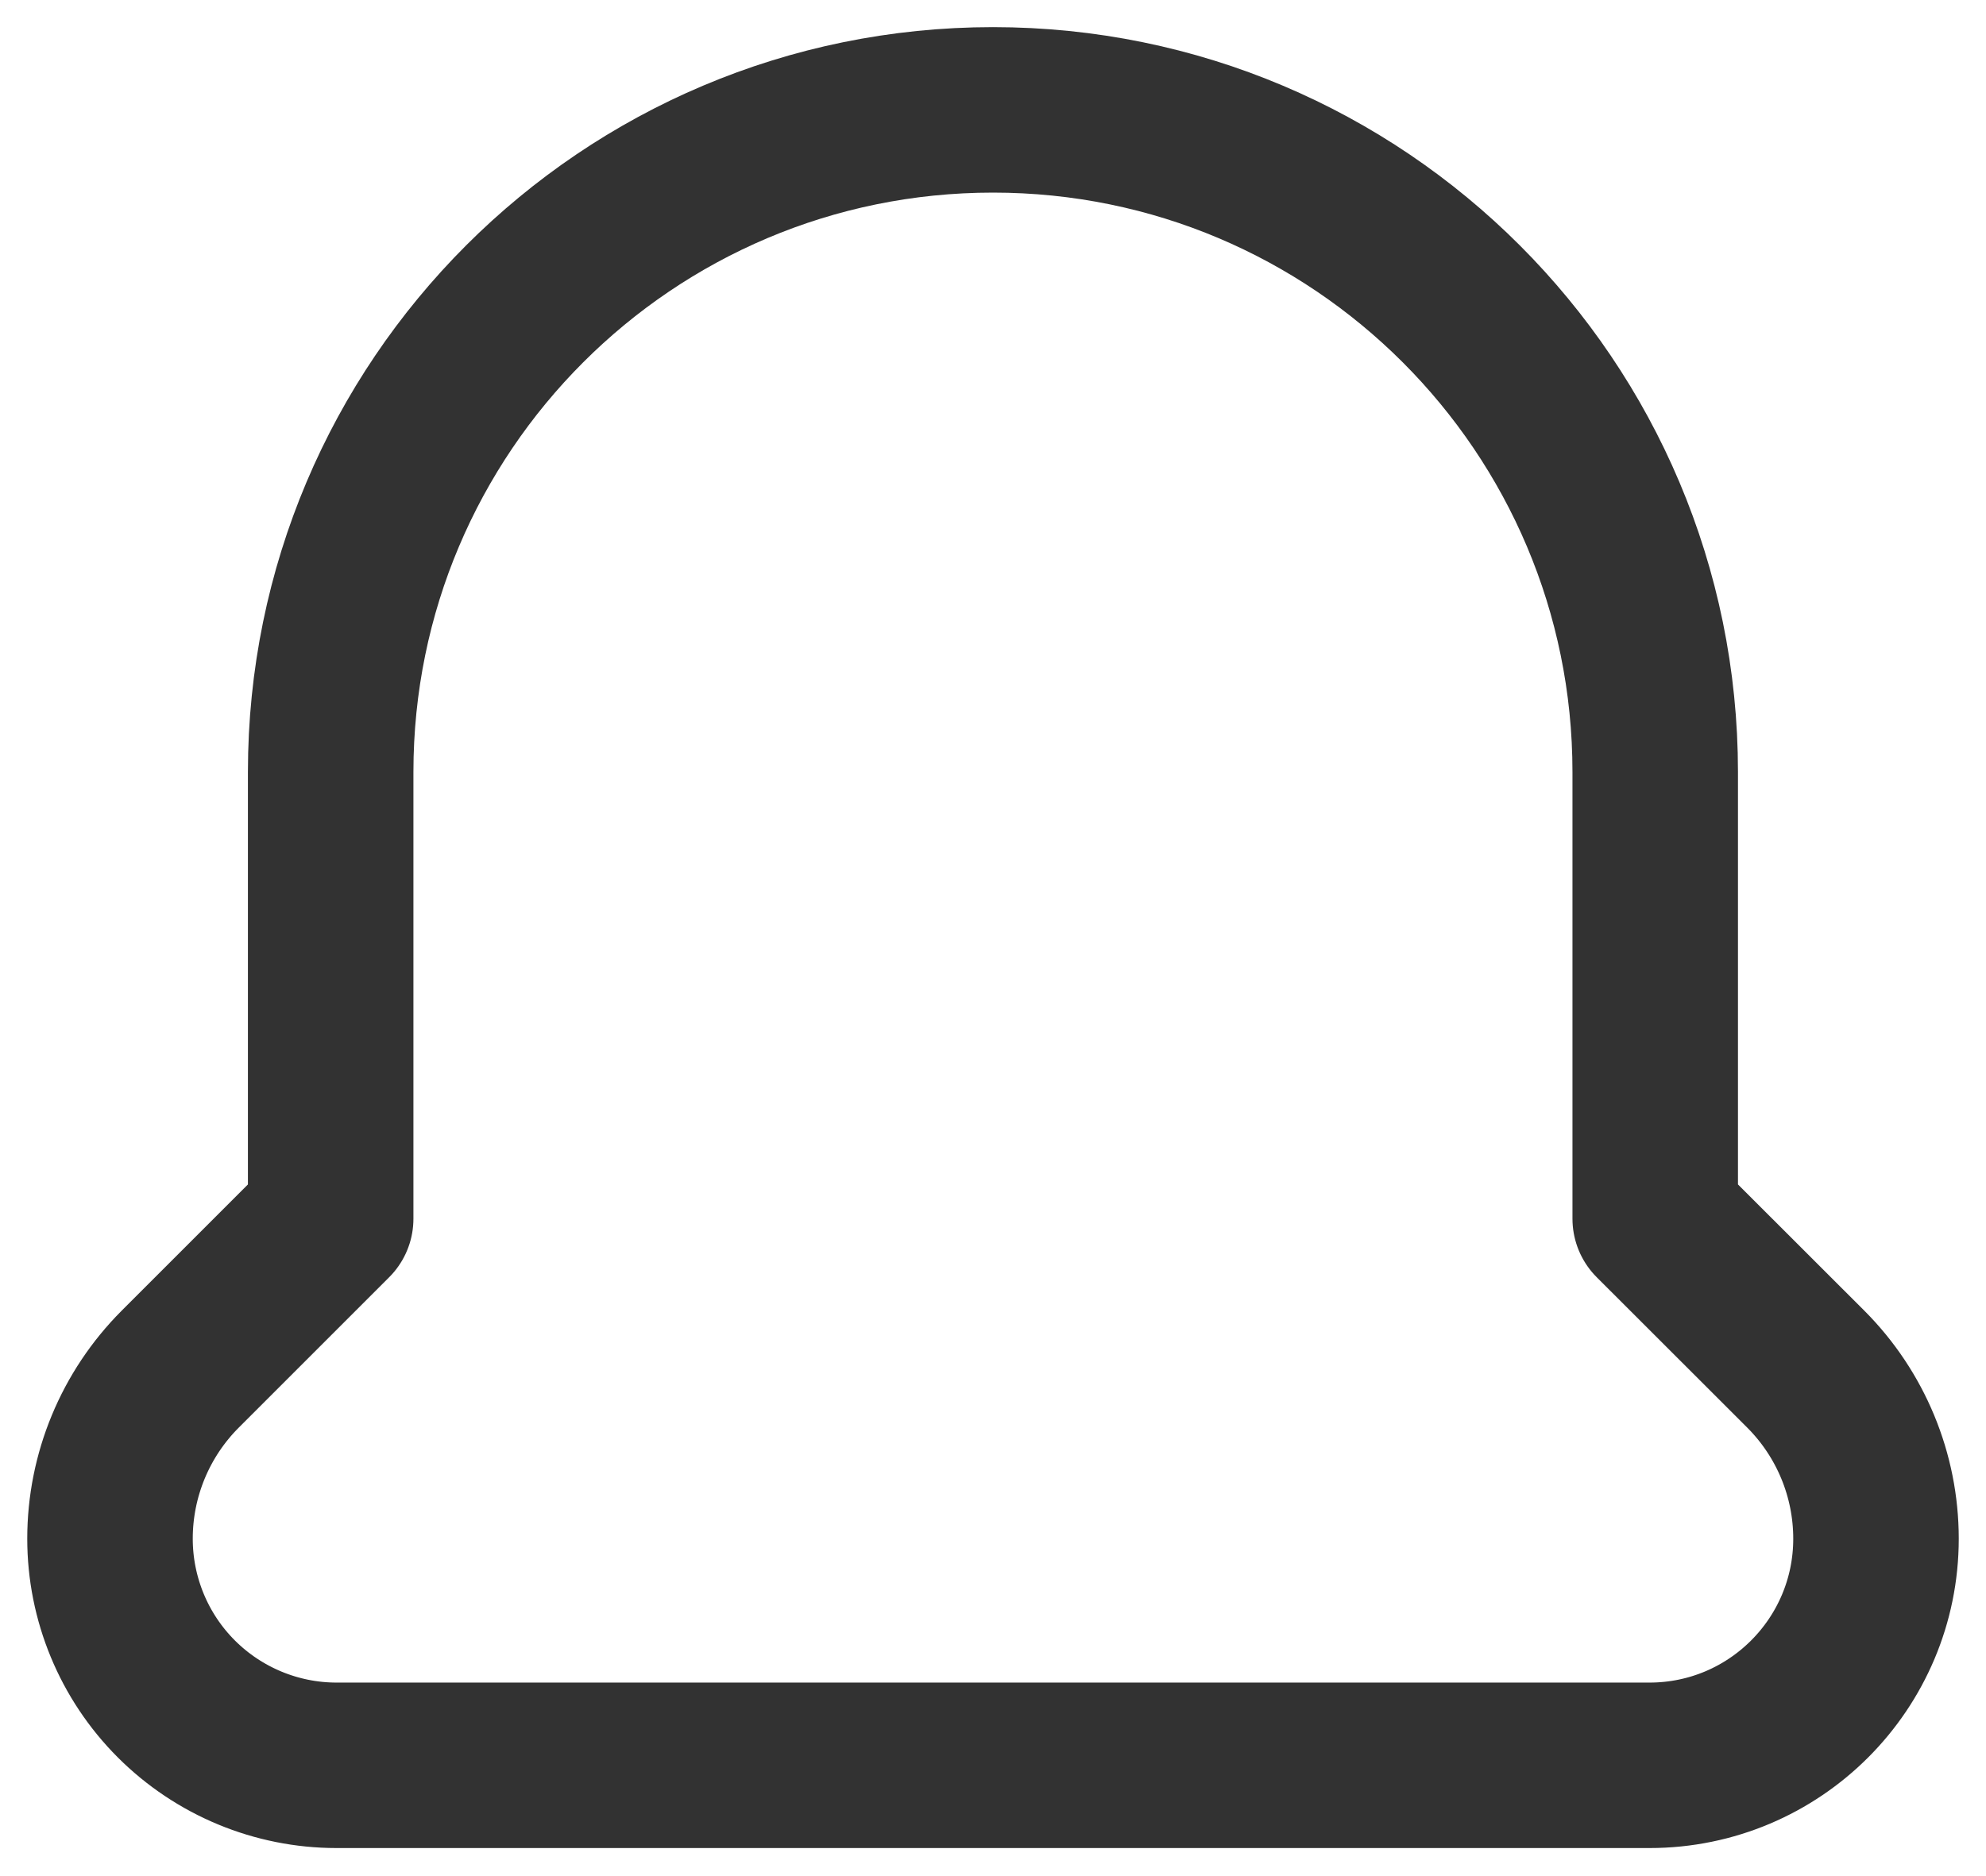
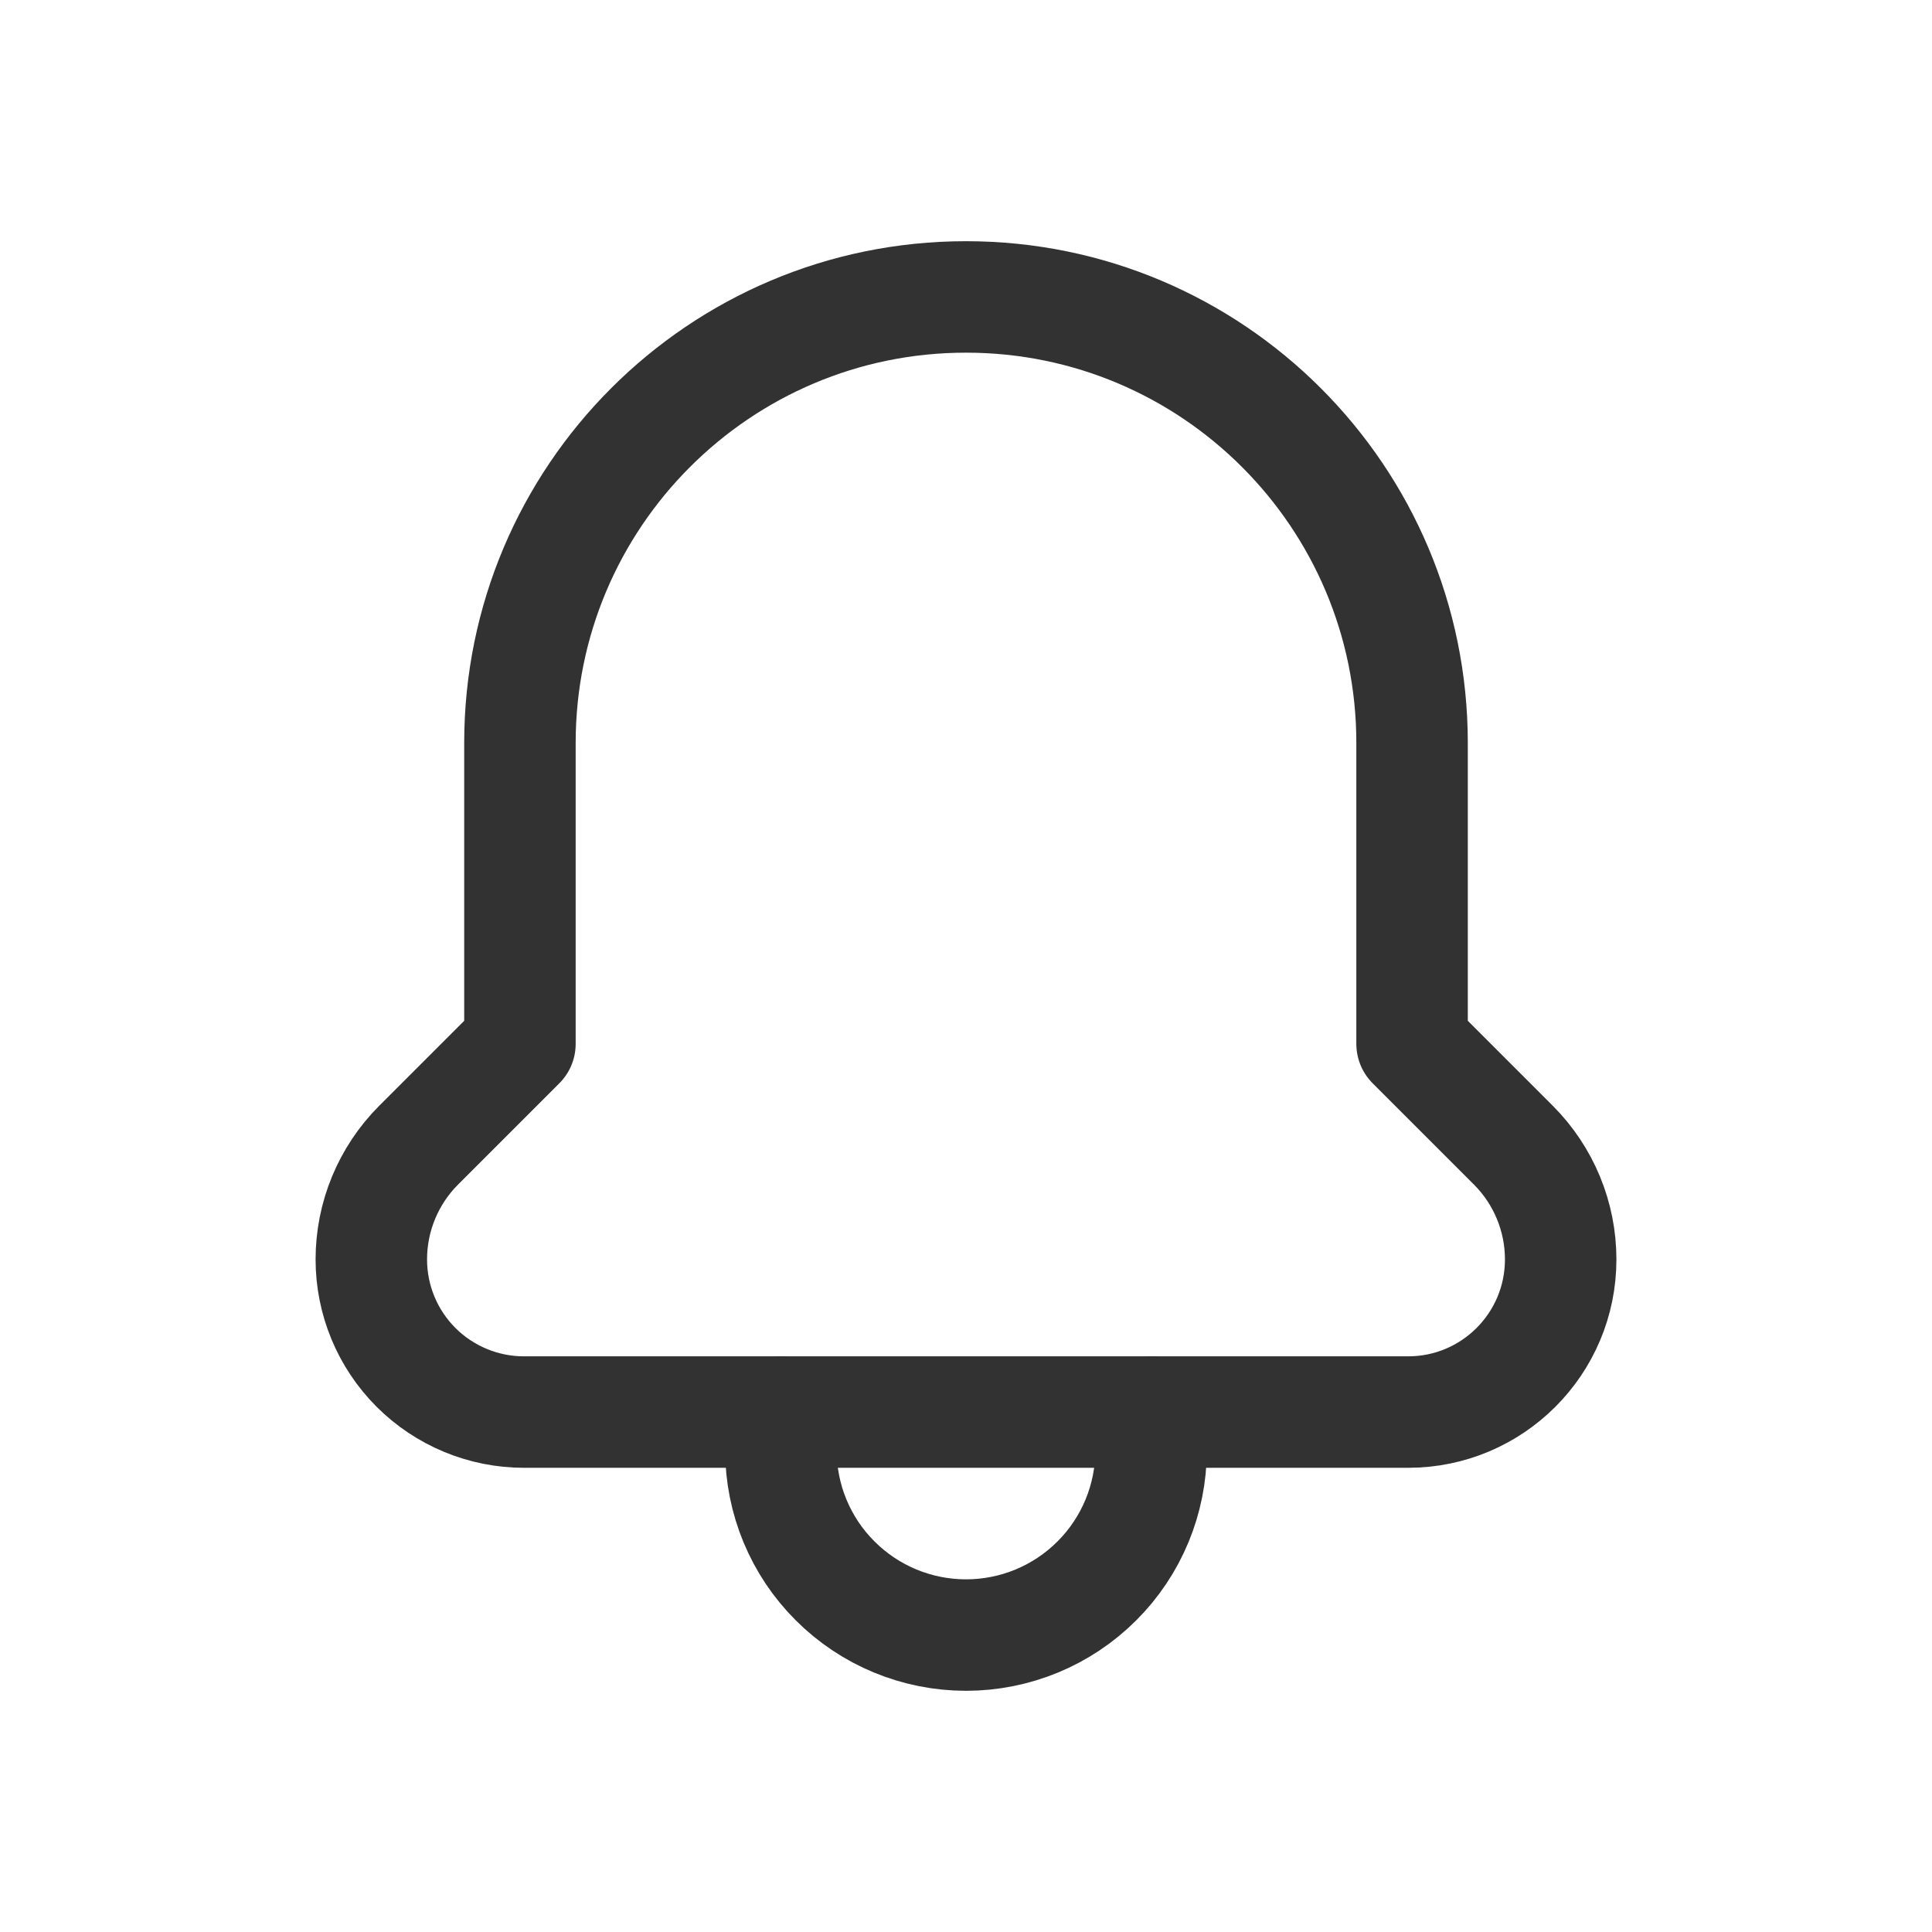
- <svg xmlns="http://www.w3.org/2000/svg" width="18" height="17" viewBox="0 0 18 17" fill="none">
-   <path fill-rule="evenodd" clip-rule="evenodd" d="M14.95 16.003C16.084 16.003 17.003 15.083 17.003 13.949V13.949C17.003 13.372 16.774 12.82 16.367 12.412L15.002 11.048V6.999C15.002 3.684 12.315 0.996 9 0.996V0.996C5.685 0.996 2.997 3.684 2.997 6.999V11.048L1.633 12.412C1.226 12.82 0.997 13.372 0.997 13.949V13.949C0.997 14.493 1.213 15.016 1.598 15.401C1.983 15.786 2.506 16.003 3.05 16.003H14.95Z" stroke="#323232" stroke-width="1.5" stroke-linecap="round" stroke-linejoin="round" />
+ <svg xmlns="http://www.w3.org/2000/svg" width="26" height="26" viewBox="0 0 26 26" fill="none">
+   <path d="M10.509 19.003V19.515C10.509 20.175 10.771 20.809 11.239 21.275C11.706 21.742 12.339 22.004 13 22.004V22.004C13.661 22.004 14.294 21.742 14.761 21.275C15.229 20.808 15.491 20.174 15.491 19.514V19.003" stroke="#323232" stroke-width="1.5" stroke-linecap="round" stroke-linejoin="round" />
+   <path fill-rule="evenodd" clip-rule="evenodd" d="M18.95 19.003C20.084 19.003 21.003 18.083 21.003 16.949V16.949C21.003 16.372 20.774 15.82 20.367 15.412L19.003 14.048V9.999C19.003 6.684 16.315 3.996 13 3.996V3.996C9.685 3.996 6.997 6.684 6.997 9.999V14.048L5.633 15.412C5.226 15.82 4.997 16.372 4.997 16.949V16.949C4.997 17.493 5.213 18.016 5.598 18.401C5.983 18.786 6.506 19.003 7.051 19.003H18.95Z" stroke="#323232" stroke-width="1.5" stroke-linecap="round" stroke-linejoin="round" />
</svg>
